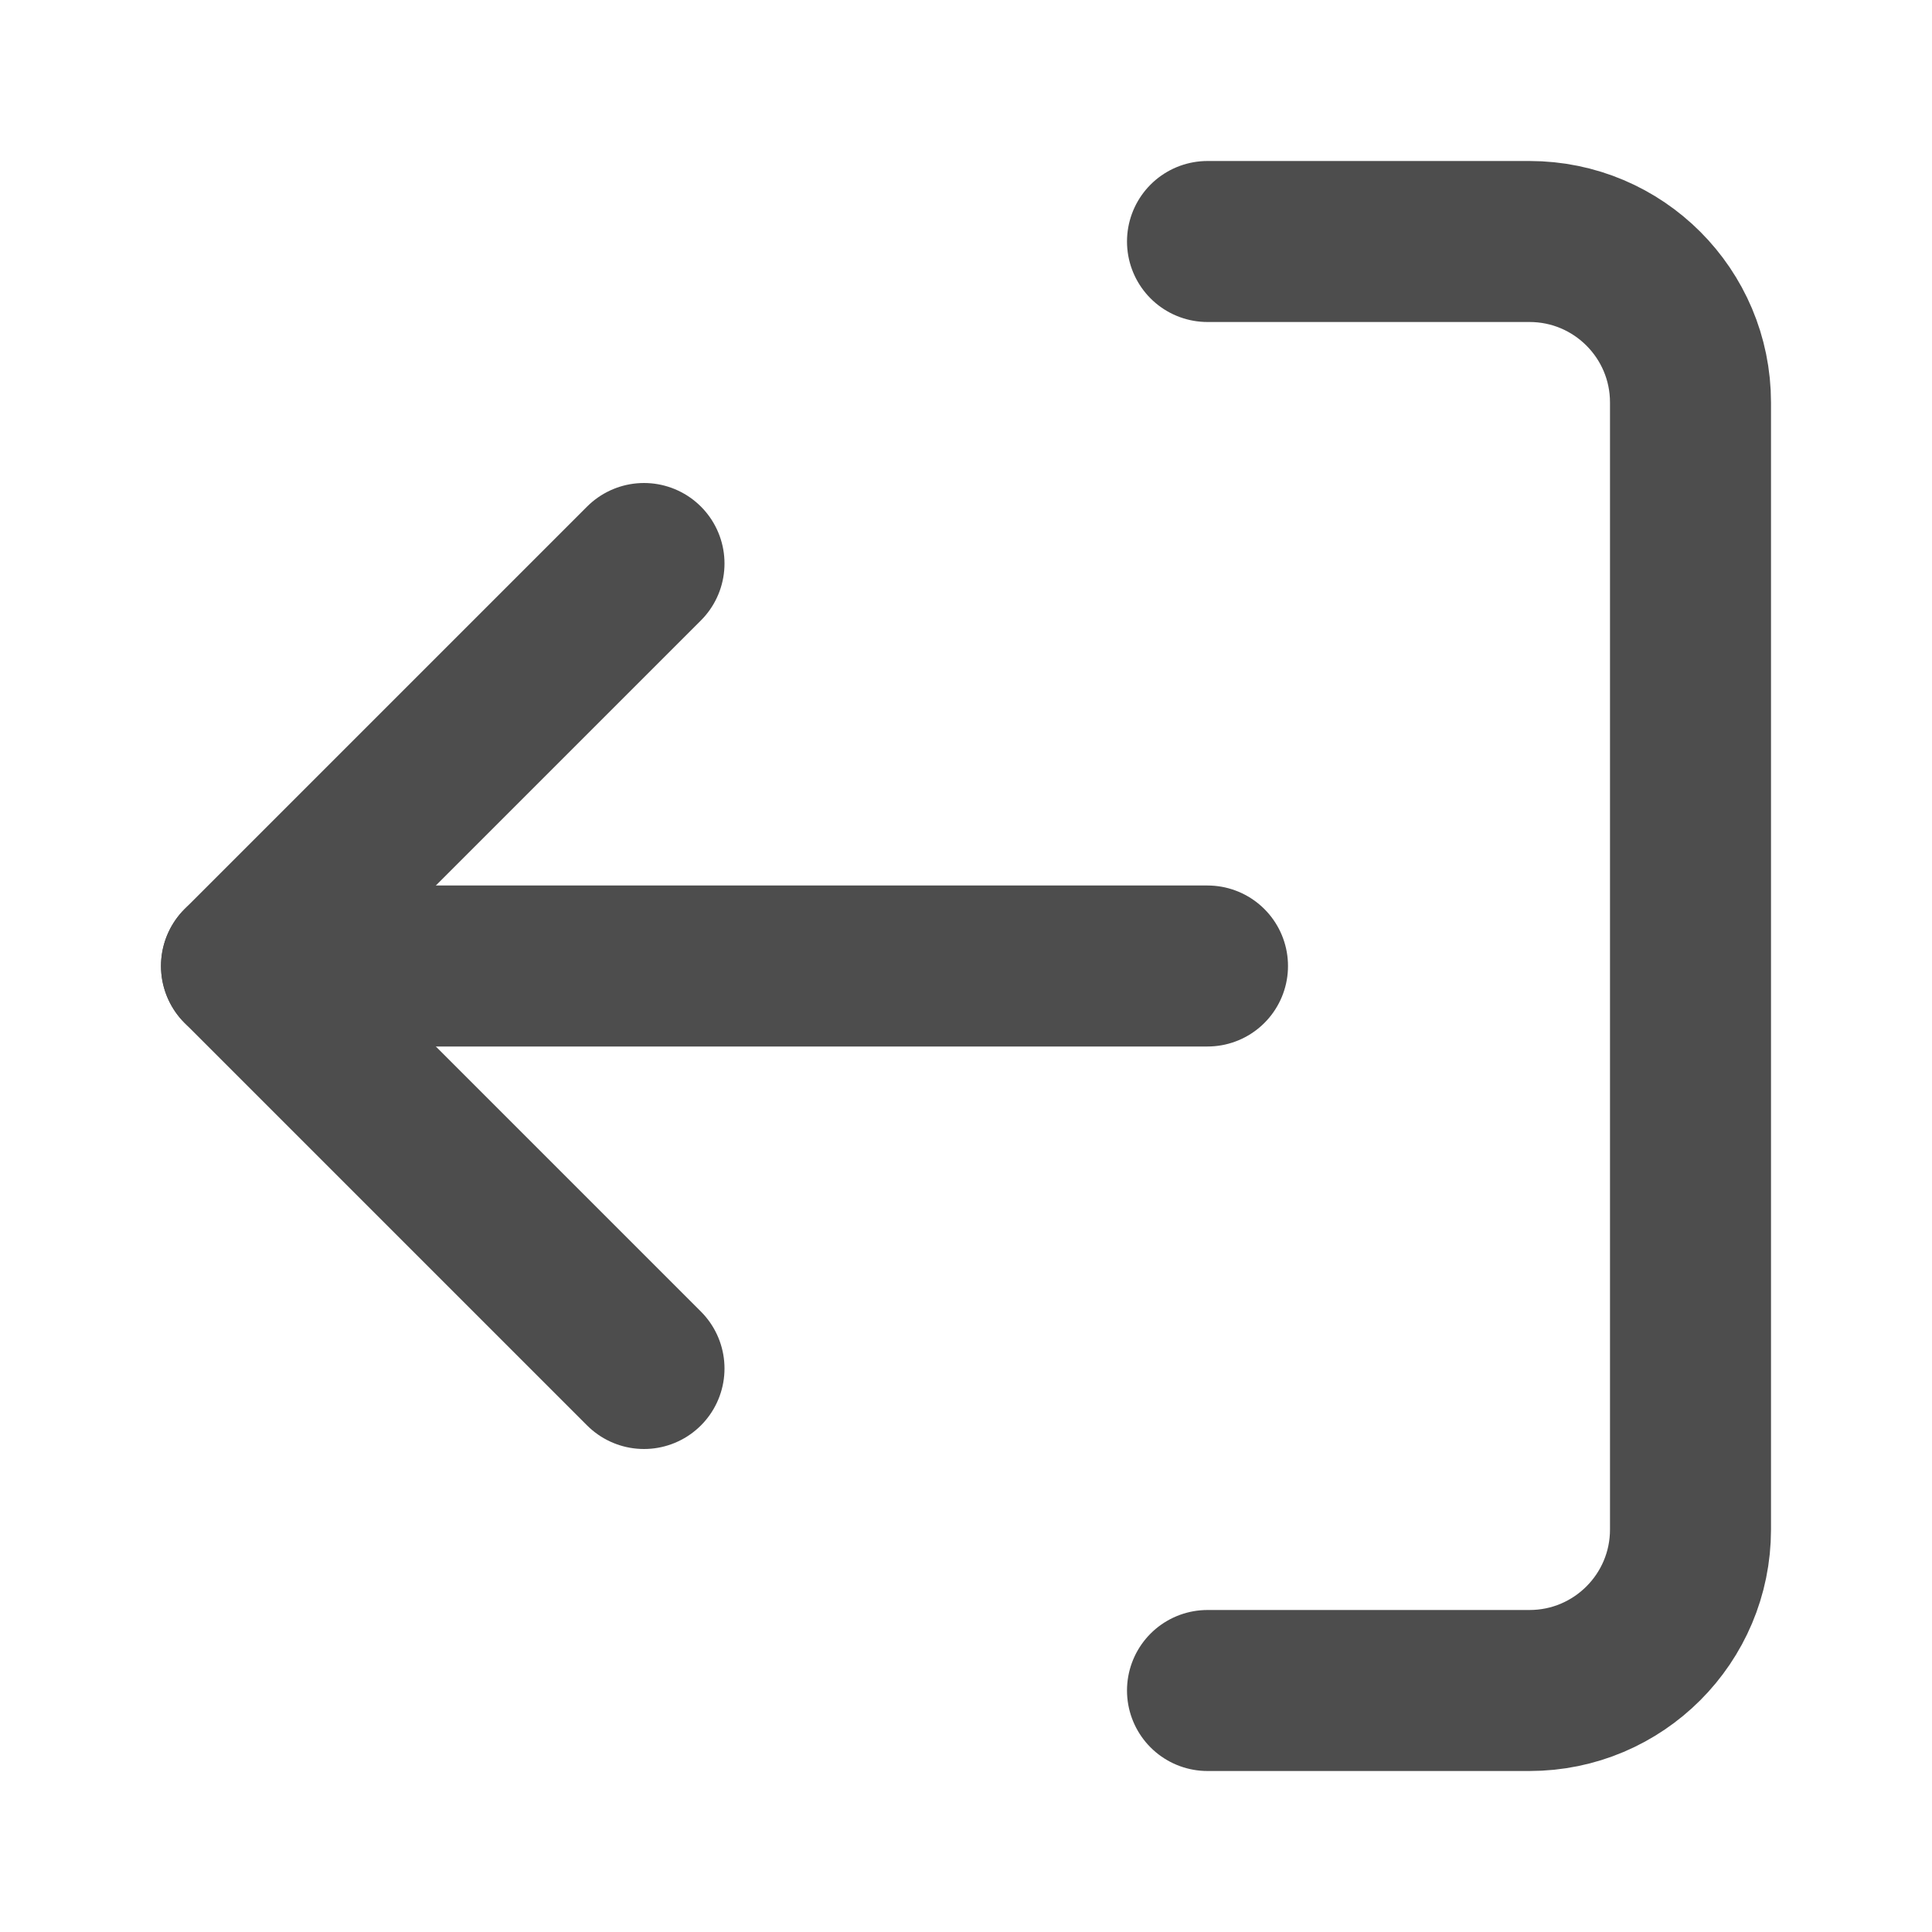
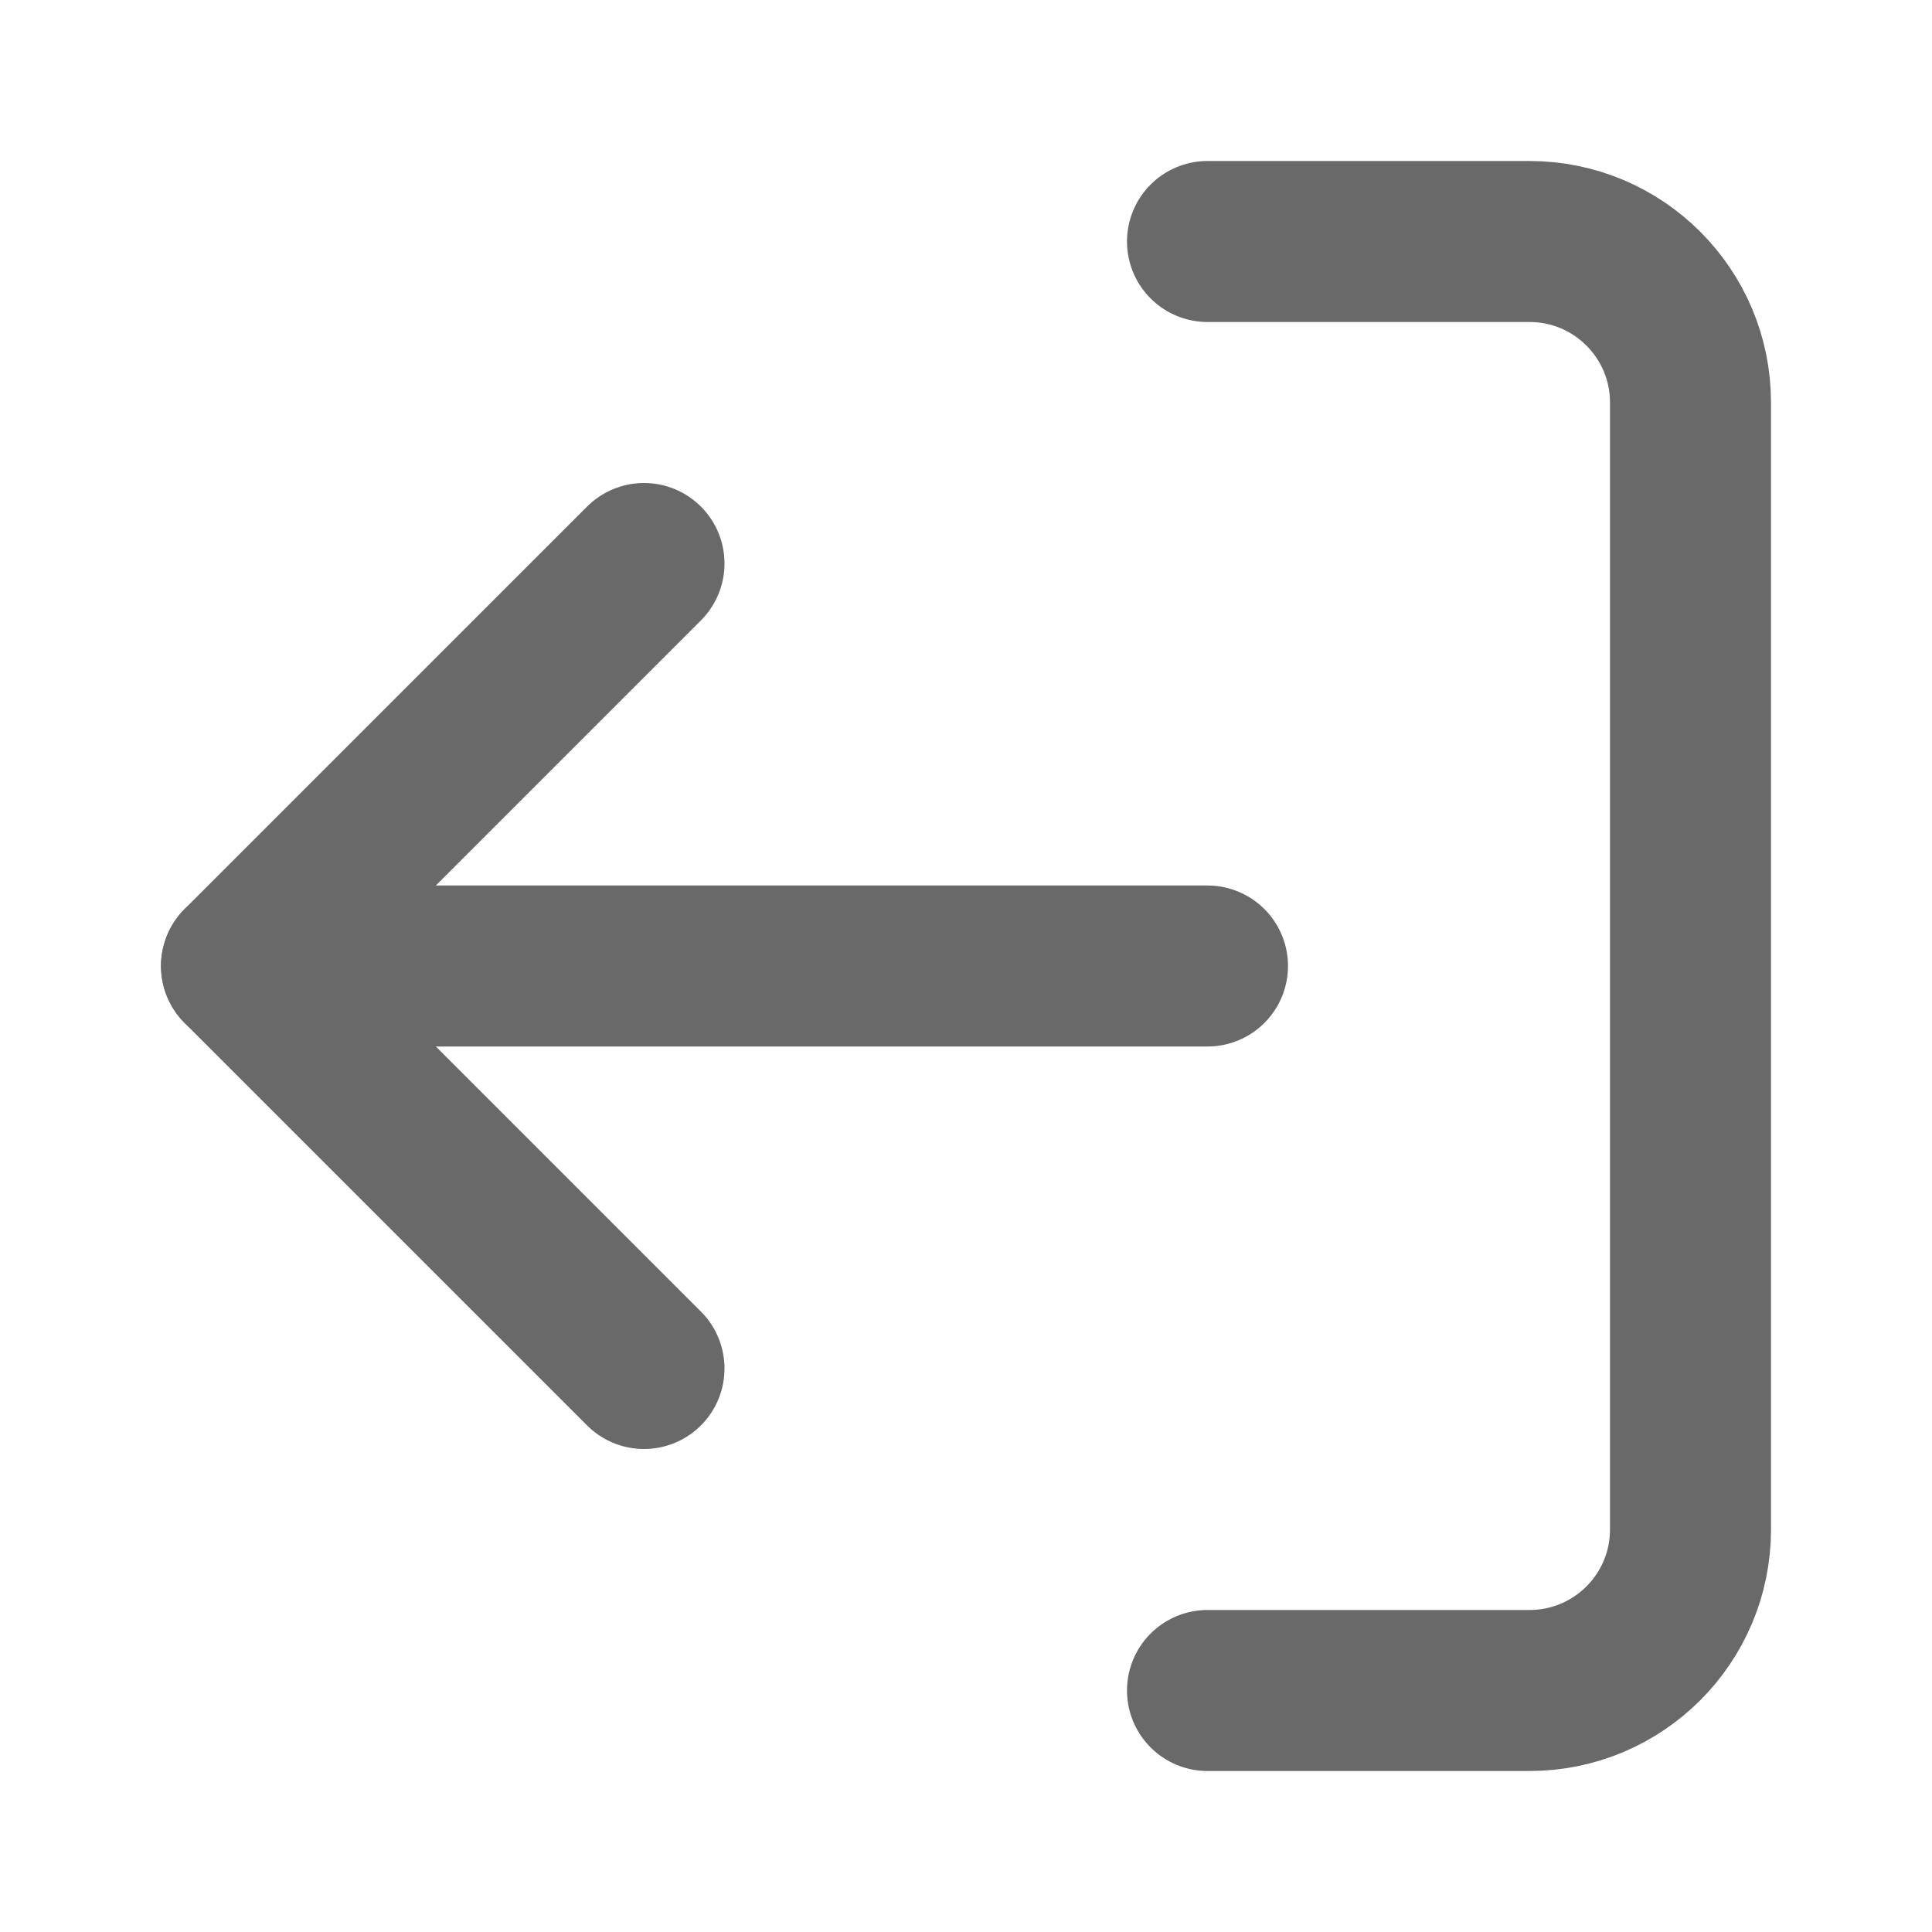
<svg xmlns="http://www.w3.org/2000/svg" width="24" height="24" viewBox="0 0 24 24" fill="none" stroke="currentColor" stroke-width="2" stroke-linecap="round" stroke-linejoin="round" class="feather feather-log-out" version="1.1" id="svg1">
  <defs id="defs1" />
-   <path d="m 15,21 h 4 a 2,2 0 0 0 2,-2 V 5 A 2,2 0 0 0 19,3 h -4" id="path1" style="stroke:#4d4d4d;stroke-width:2;stroke-dasharray:none;stroke-opacity:1" />
-   <polyline points="16 17 21 12 16 7" id="polyline1" style="stroke:#4d4d4d;stroke-width:2;stroke-dasharray:none;stroke-opacity:1" transform="matrix(-1,0,0,1,24,0)" />
-   <line x1="3" y1="12" x2="15" y2="12" id="line1" style="stroke:#4d4d4d;stroke-width:2;stroke-dasharray:none;stroke-opacity:1" />
+   <path d="m 15,21 h 4 a 2,2 0 0 0 2,-2 V 5 A 2,2 0 0 0 19,3 h -4" id="path1" style="stroke:#696969;stroke-width:2;stroke-dasharray:none;stroke-opacity:1" />
+   <polyline points="16 17 21 12 16 7" id="polyline1" style="stroke:#696969;stroke-width:2;stroke-dasharray:none;stroke-opacity:1" transform="matrix(-1,0,0,1,24,0)" />
+   <line x1="3" y1="12" x2="15" y2="12" id="line1" style="stroke:#696969;stroke-width:2;stroke-dasharray:none;stroke-opacity:1" />
</svg>
